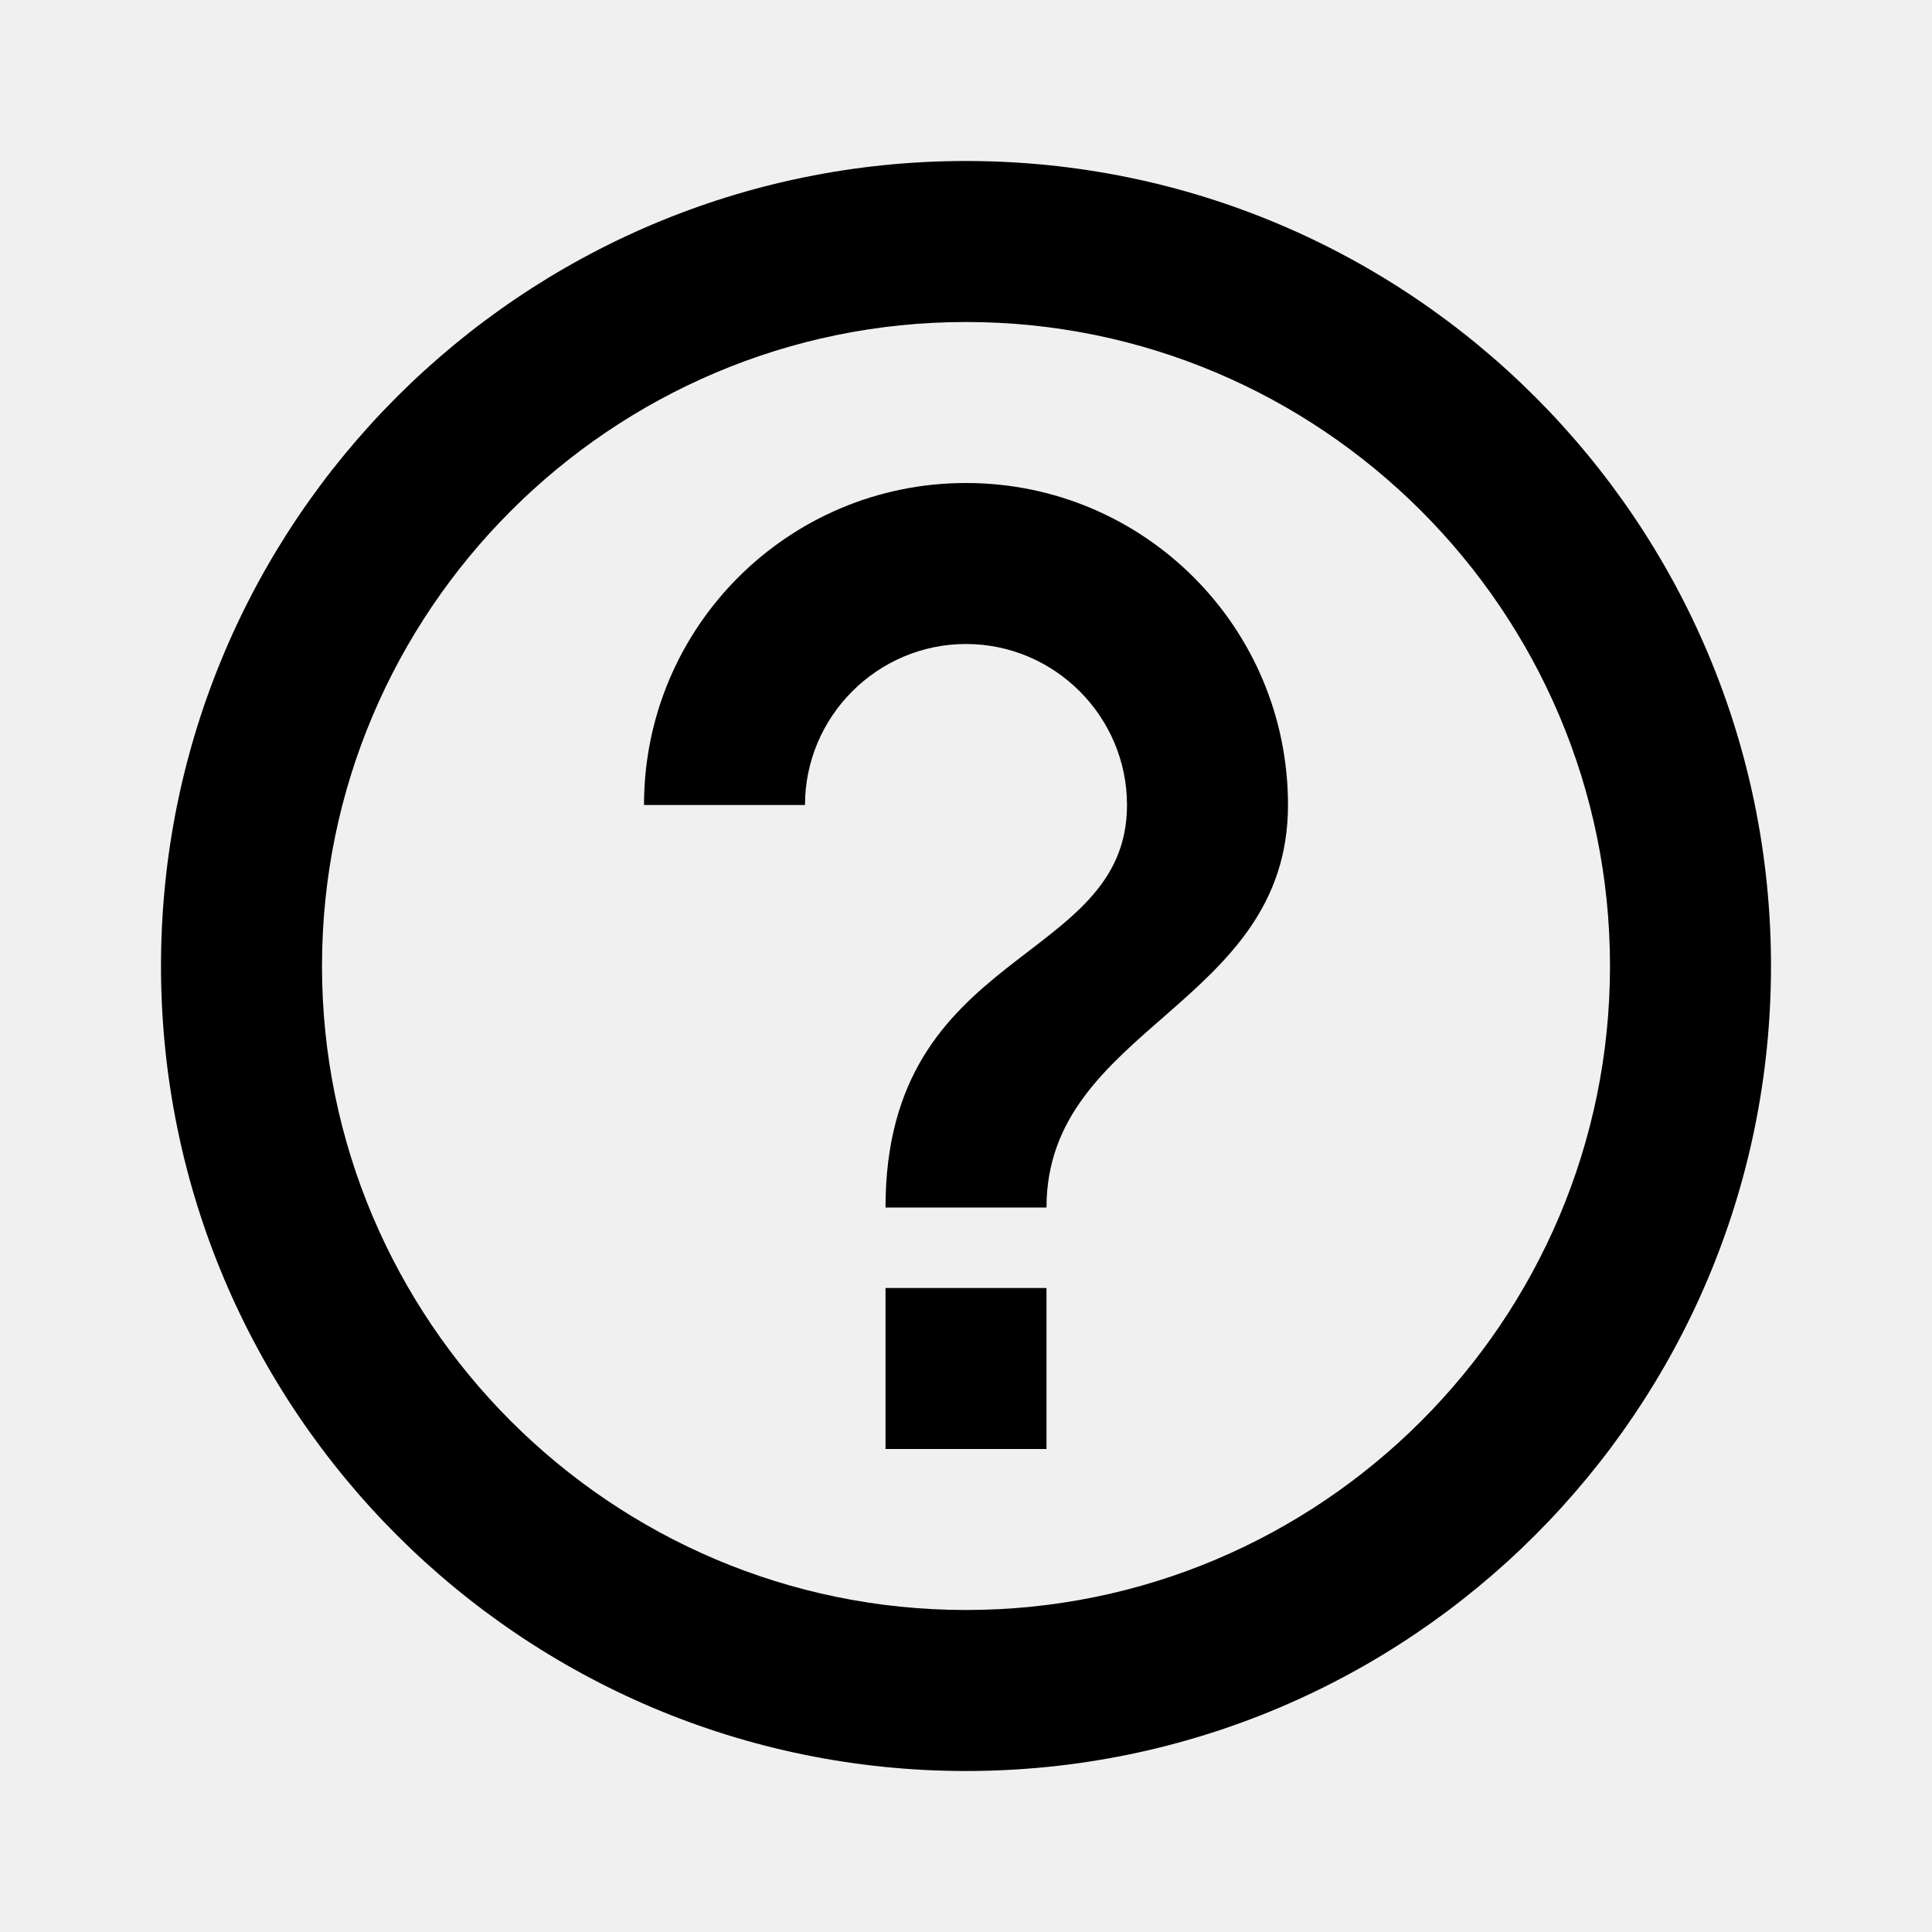
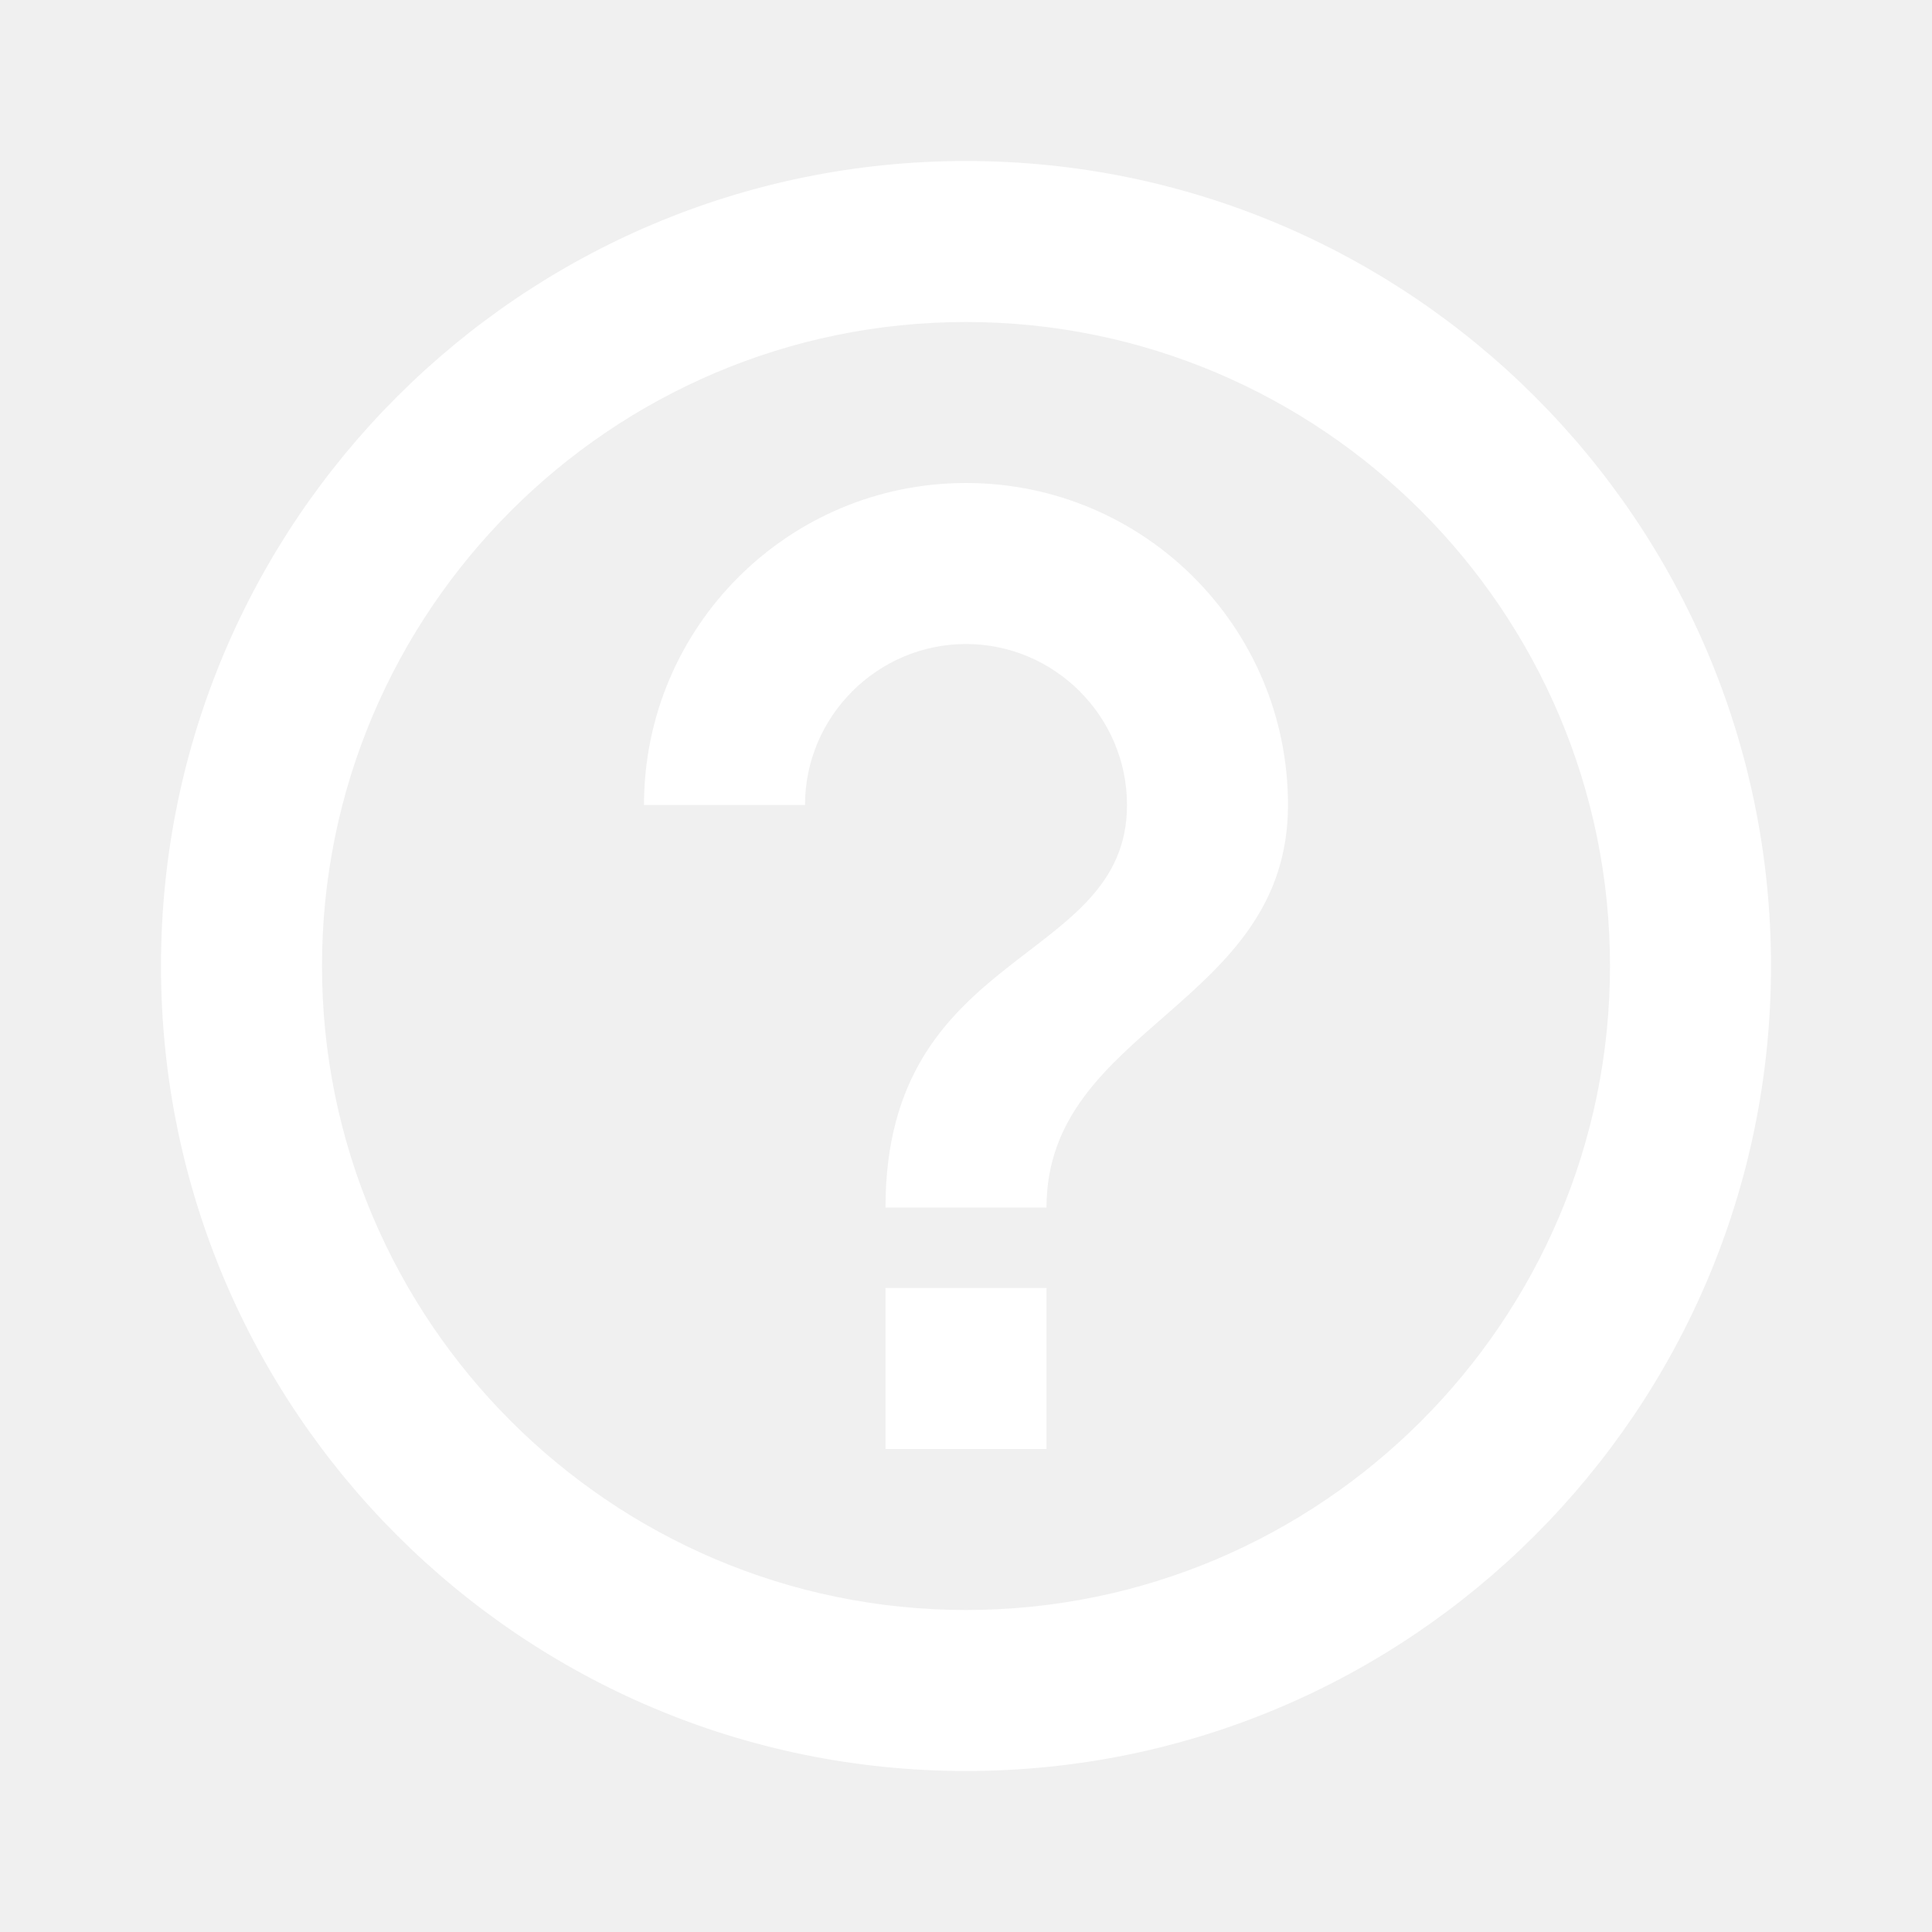
<svg xmlns="http://www.w3.org/2000/svg" width="24" height="24" viewBox="0 0 24 24">
  <path fill="none" d="M0 0h24v24H0z" />
-   <path d="M11 18h2v-2h-2v2zm1-16C6.48 2 2 6.48 2 12s4.48 10 10 10 10-4.48 10-10S17.52 2 12 2zm0 18c-4.41 0-8-3.59-8-8s3.59-8 8-8 8 3.59 8 8-3.59 8-8 8zm0-14c-2.21 0-4 1.79-4 4h2c0-1.1.9-2 2-2s2 .9 2 2c0 2-3 1.75-3 5h2c0-2.25 3-2.5 3-5 0-2.21-1.79-4-4-4z" />
+   <path fill="#fff" d="M11 18h2v-2h-2v2zm1-16C6.48 2 2 6.48 2 12s4.48 10 10 10 10-4.48 10-10S17.52 2 12 2zm0 18c-4.41 0-8-3.59-8-8s3.59-8 8-8 8 3.59 8 8-3.59 8-8 8zm0-14c-2.21 0-4 1.79-4 4h2c0-1.1.9-2 2-2s2 .9 2 2c0 2-3 1.75-3 5h2c0-2.25 3-2.5 3-5 0-2.21-1.79-4-4-4z" />
</svg>
